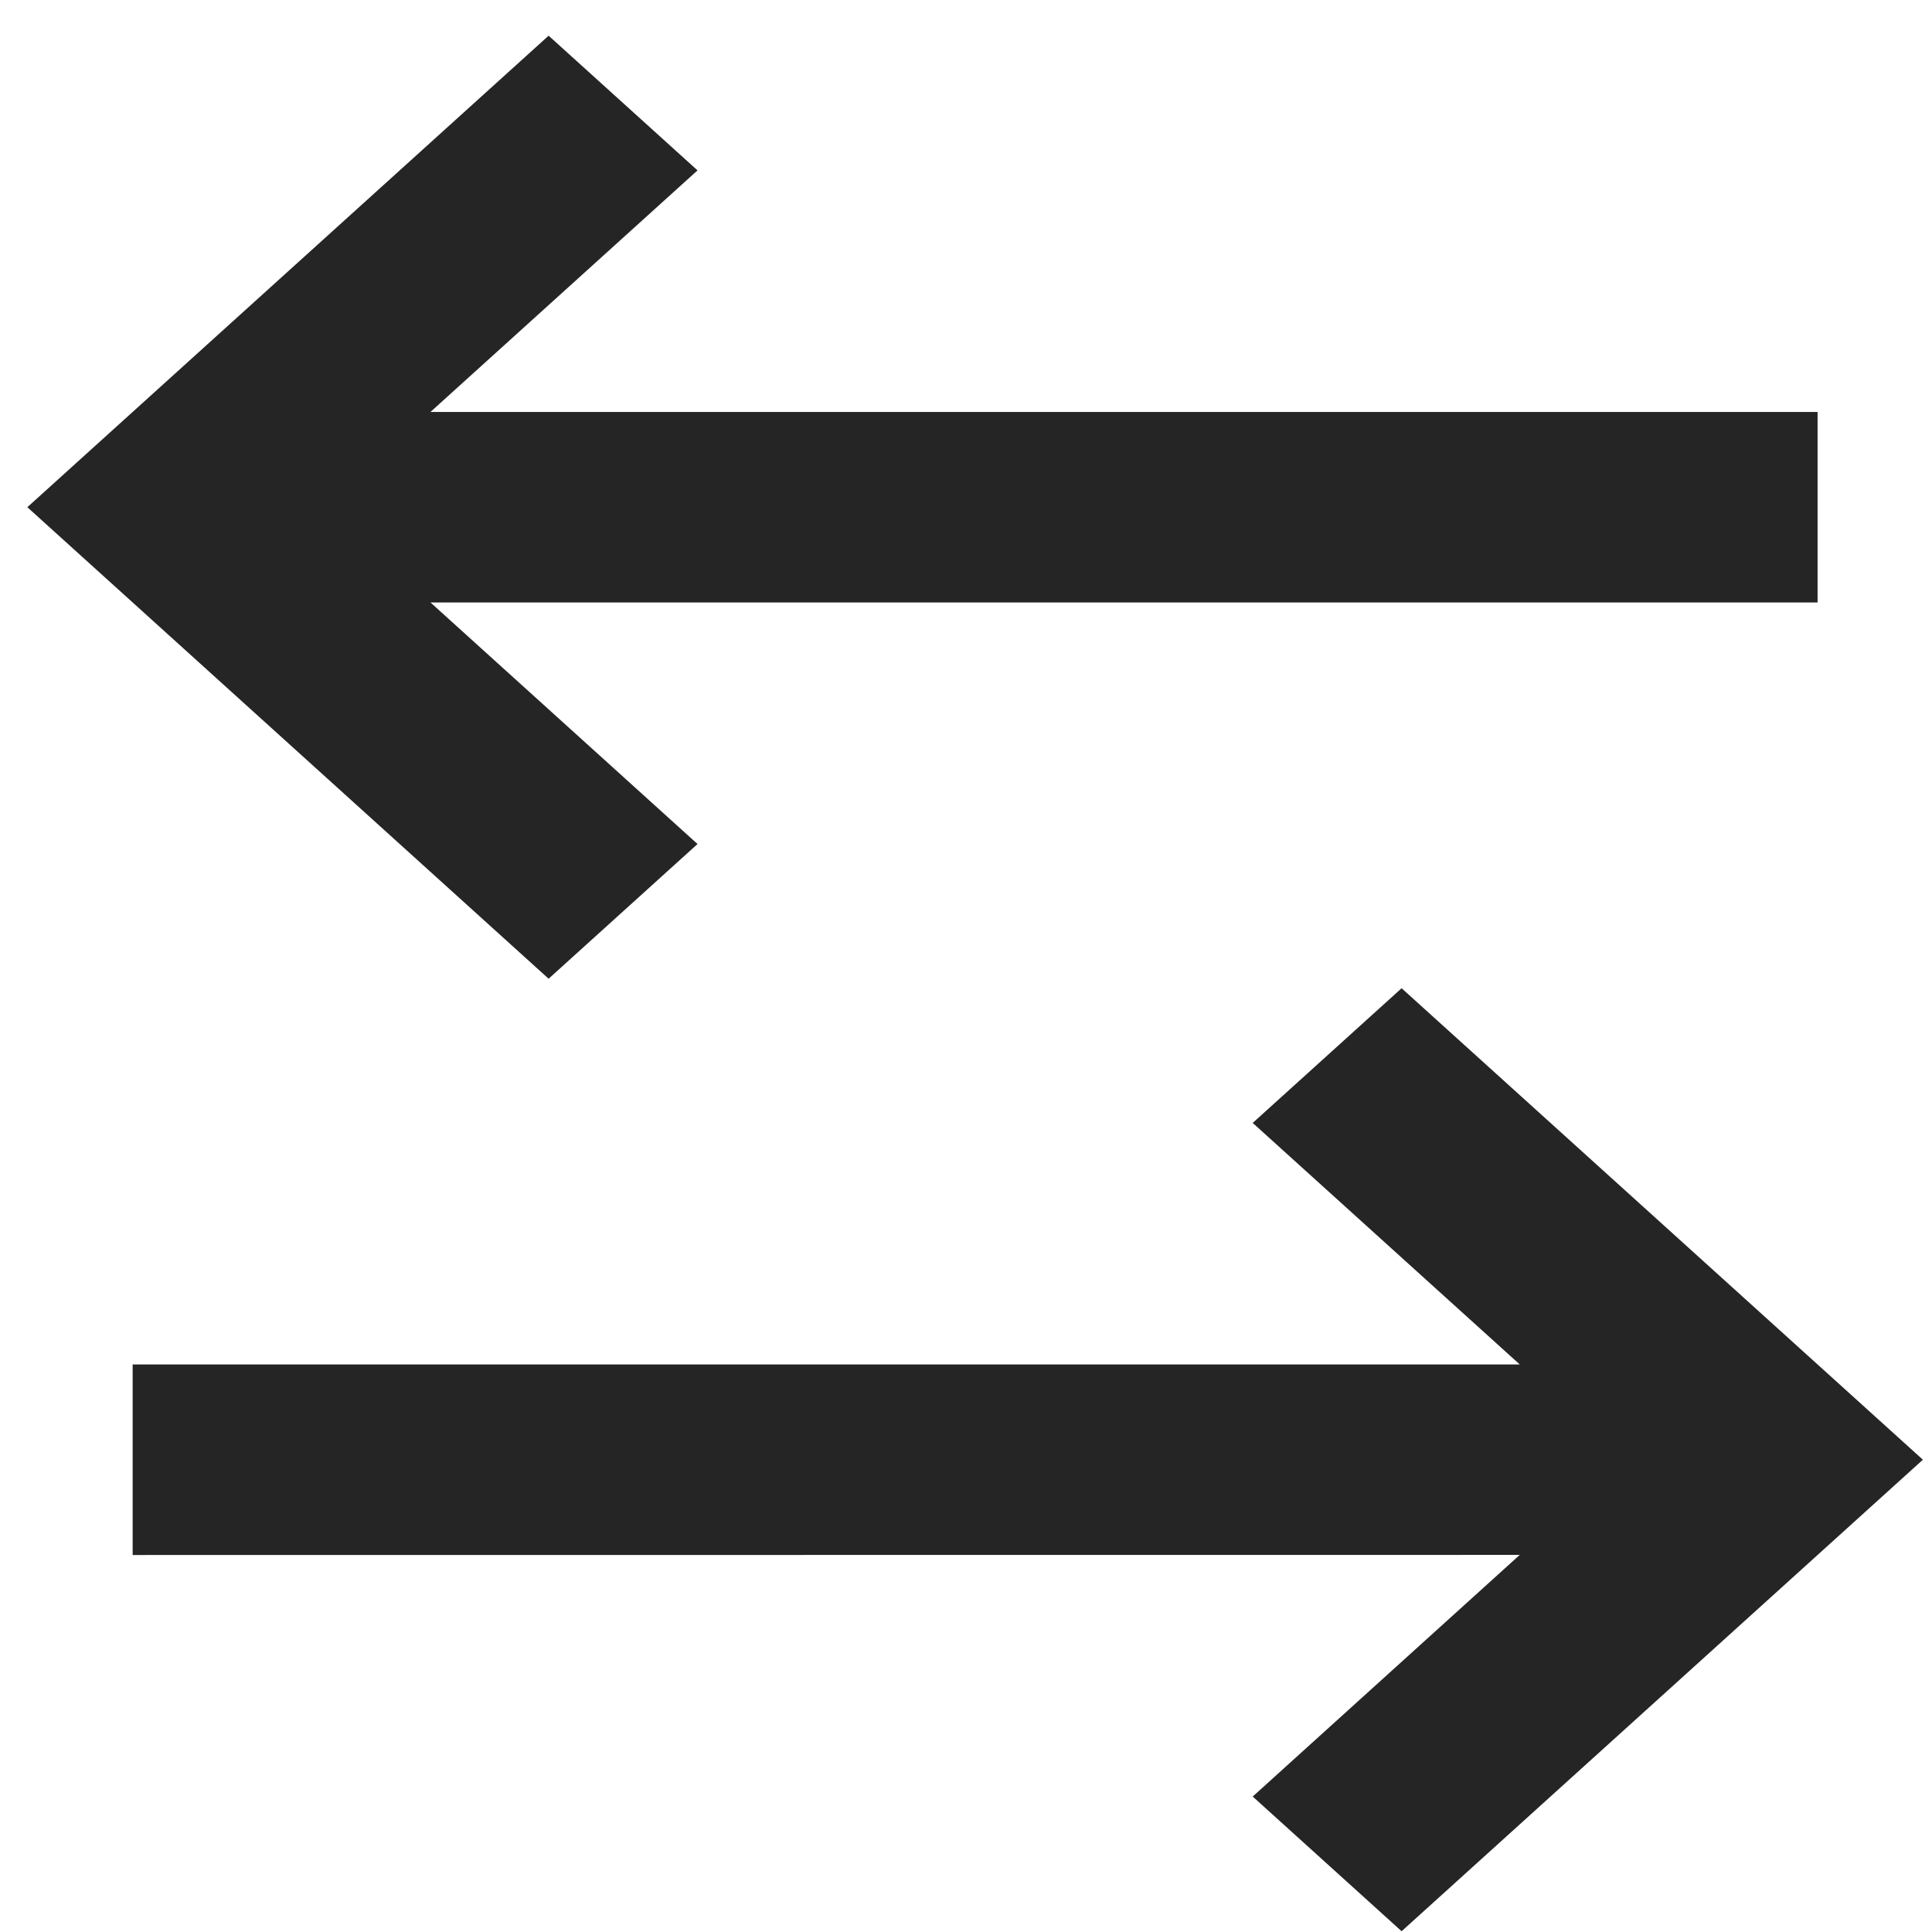
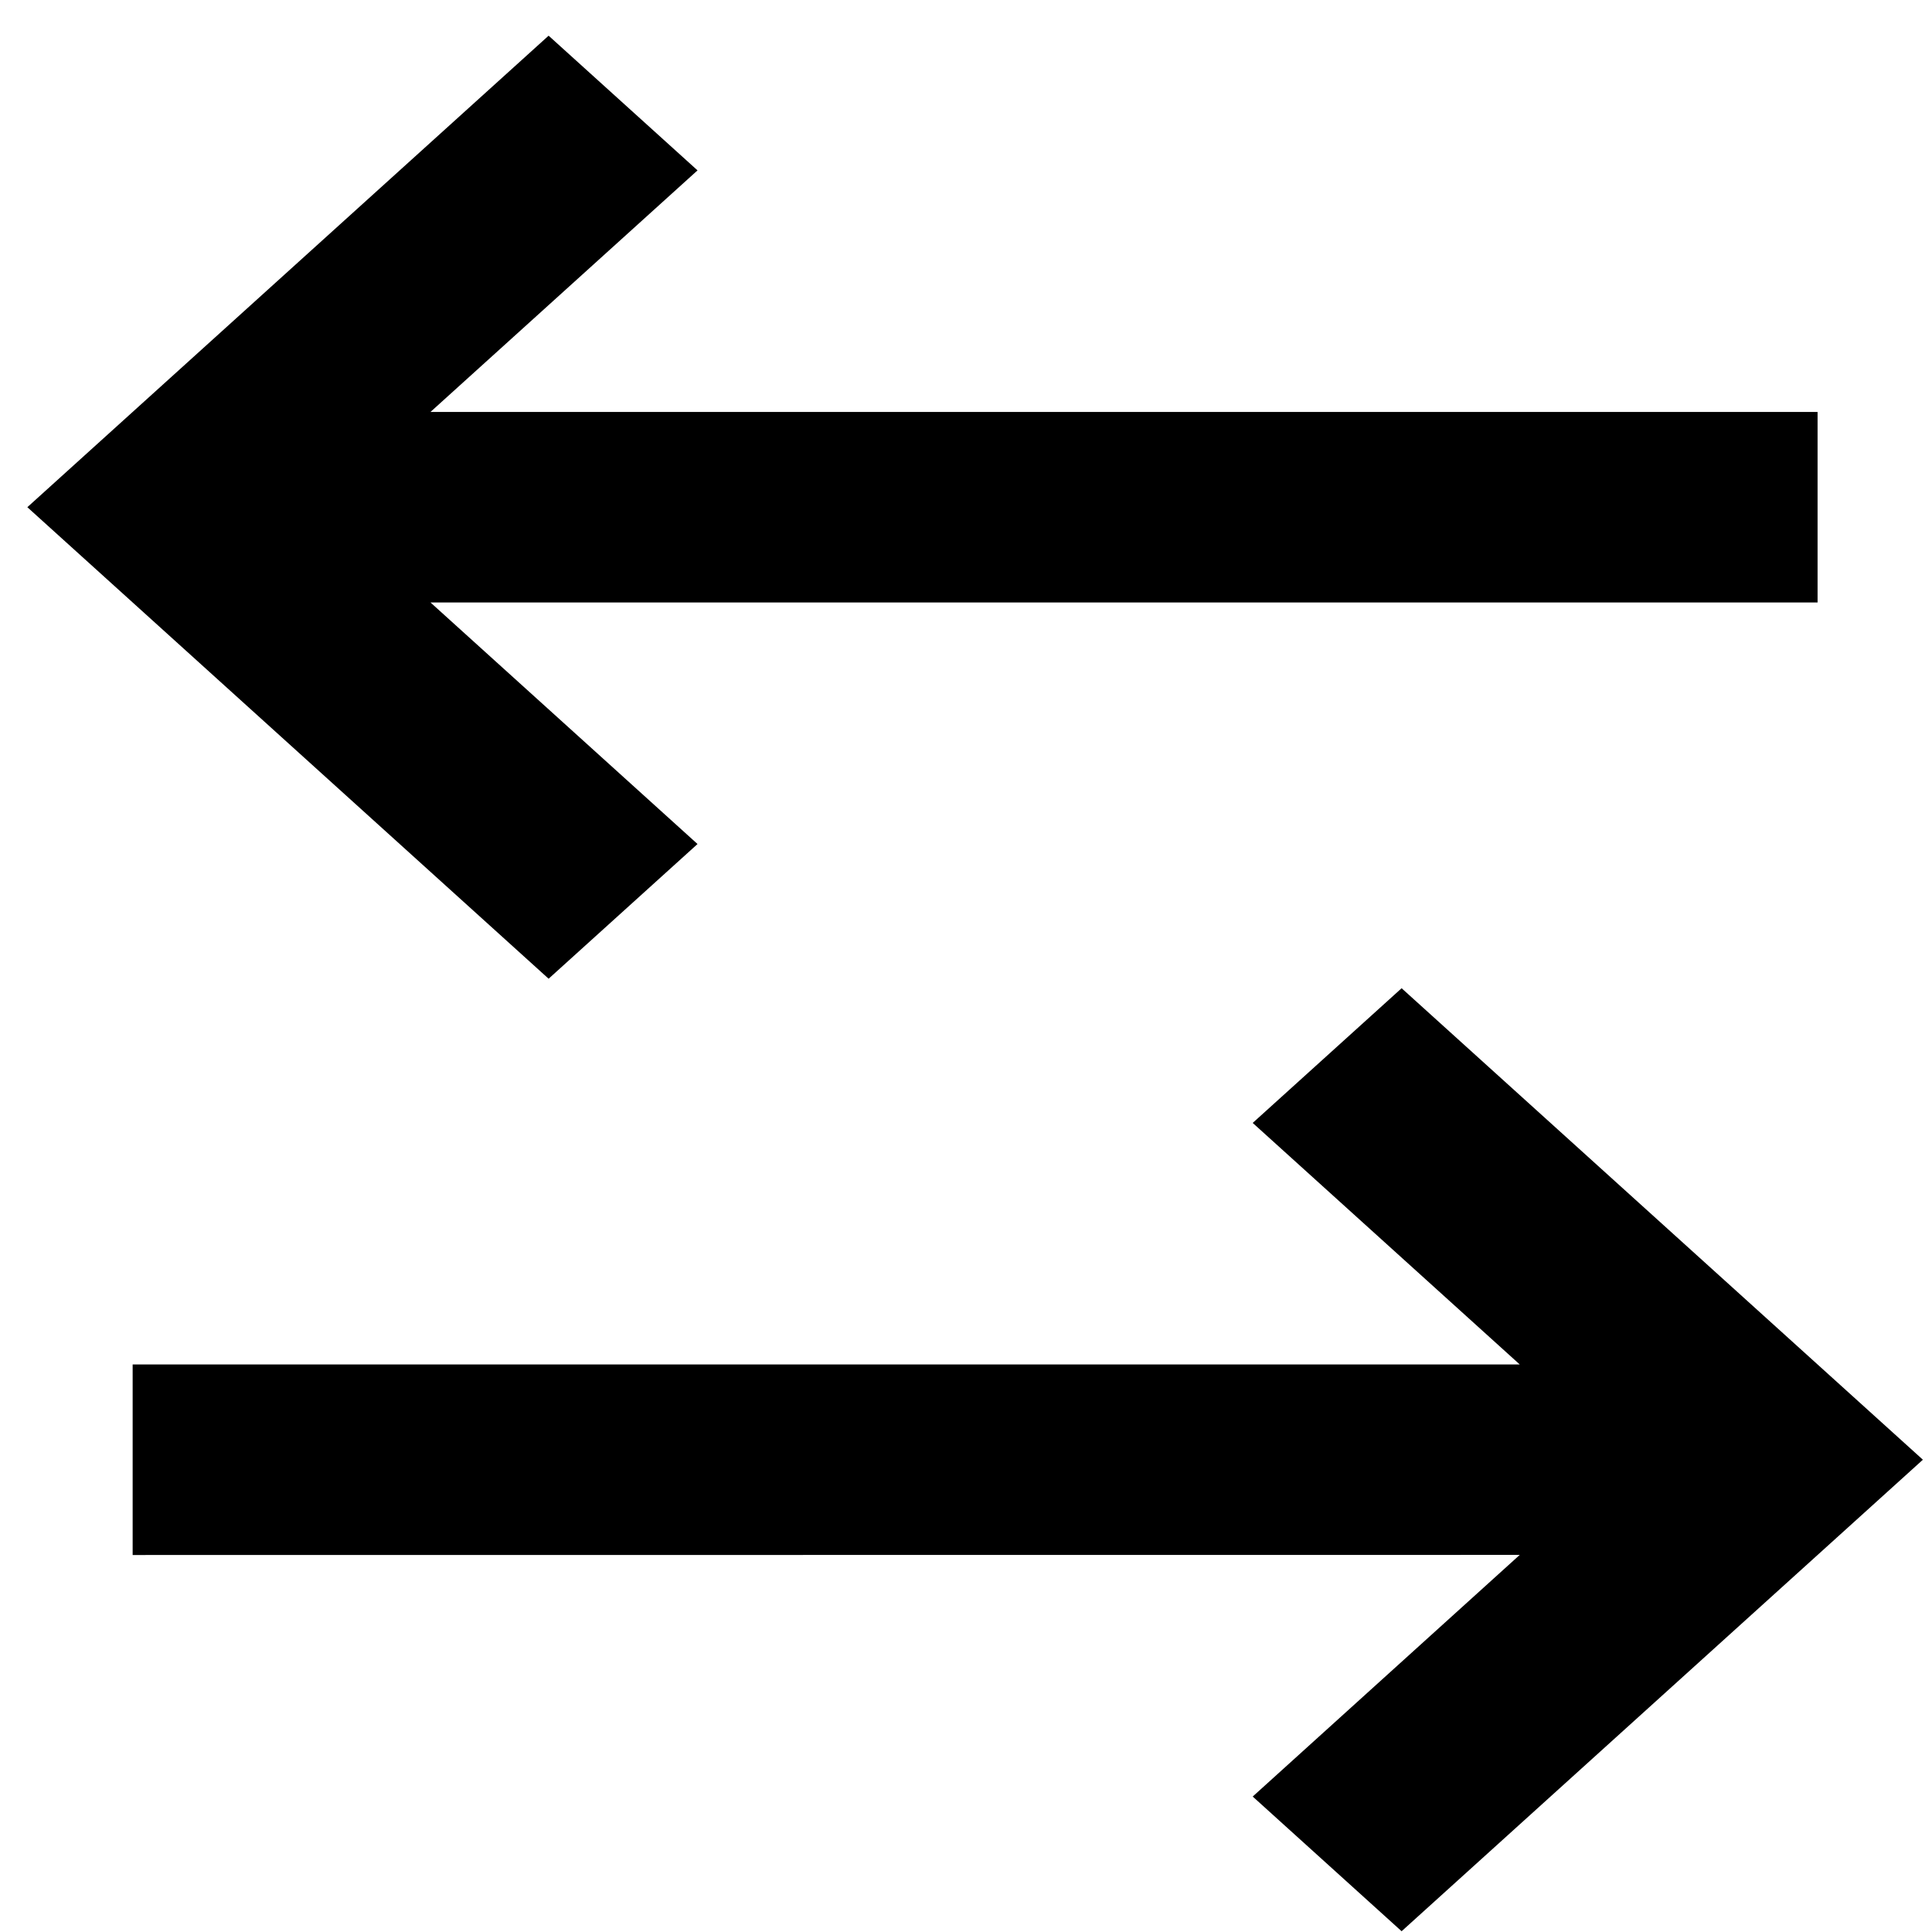
<svg xmlns="http://www.w3.org/2000/svg" width="53" height="53" viewBox="0 0 53 53">
-   <path d="M38.45 27.11L52.75 40.044L38.45 52.979L34.365 49.284L41.691 42.655L3.639 42.658V37.431H41.691L34.365 30.805L38.45 27.11ZM15.05 0.979L19.135 4.674L11.809 11.301H49.861V16.527H11.809L19.135 23.154L15.05 26.849L0.75 13.914L15.05 0.979Z" fill="#252525" />
+   <path d="M38.45 27.11L52.75 40.044L38.45 52.979L34.365 49.284L41.691 42.655L3.639 42.658V37.431H41.691L34.365 30.805L38.45 27.11ZM15.05 0.979L19.135 4.674L11.809 11.301H49.861V16.527H11.809L19.135 23.154L15.05 26.849L0.75 13.914L15.05 0.979Z" fill="current" />
</svg>
